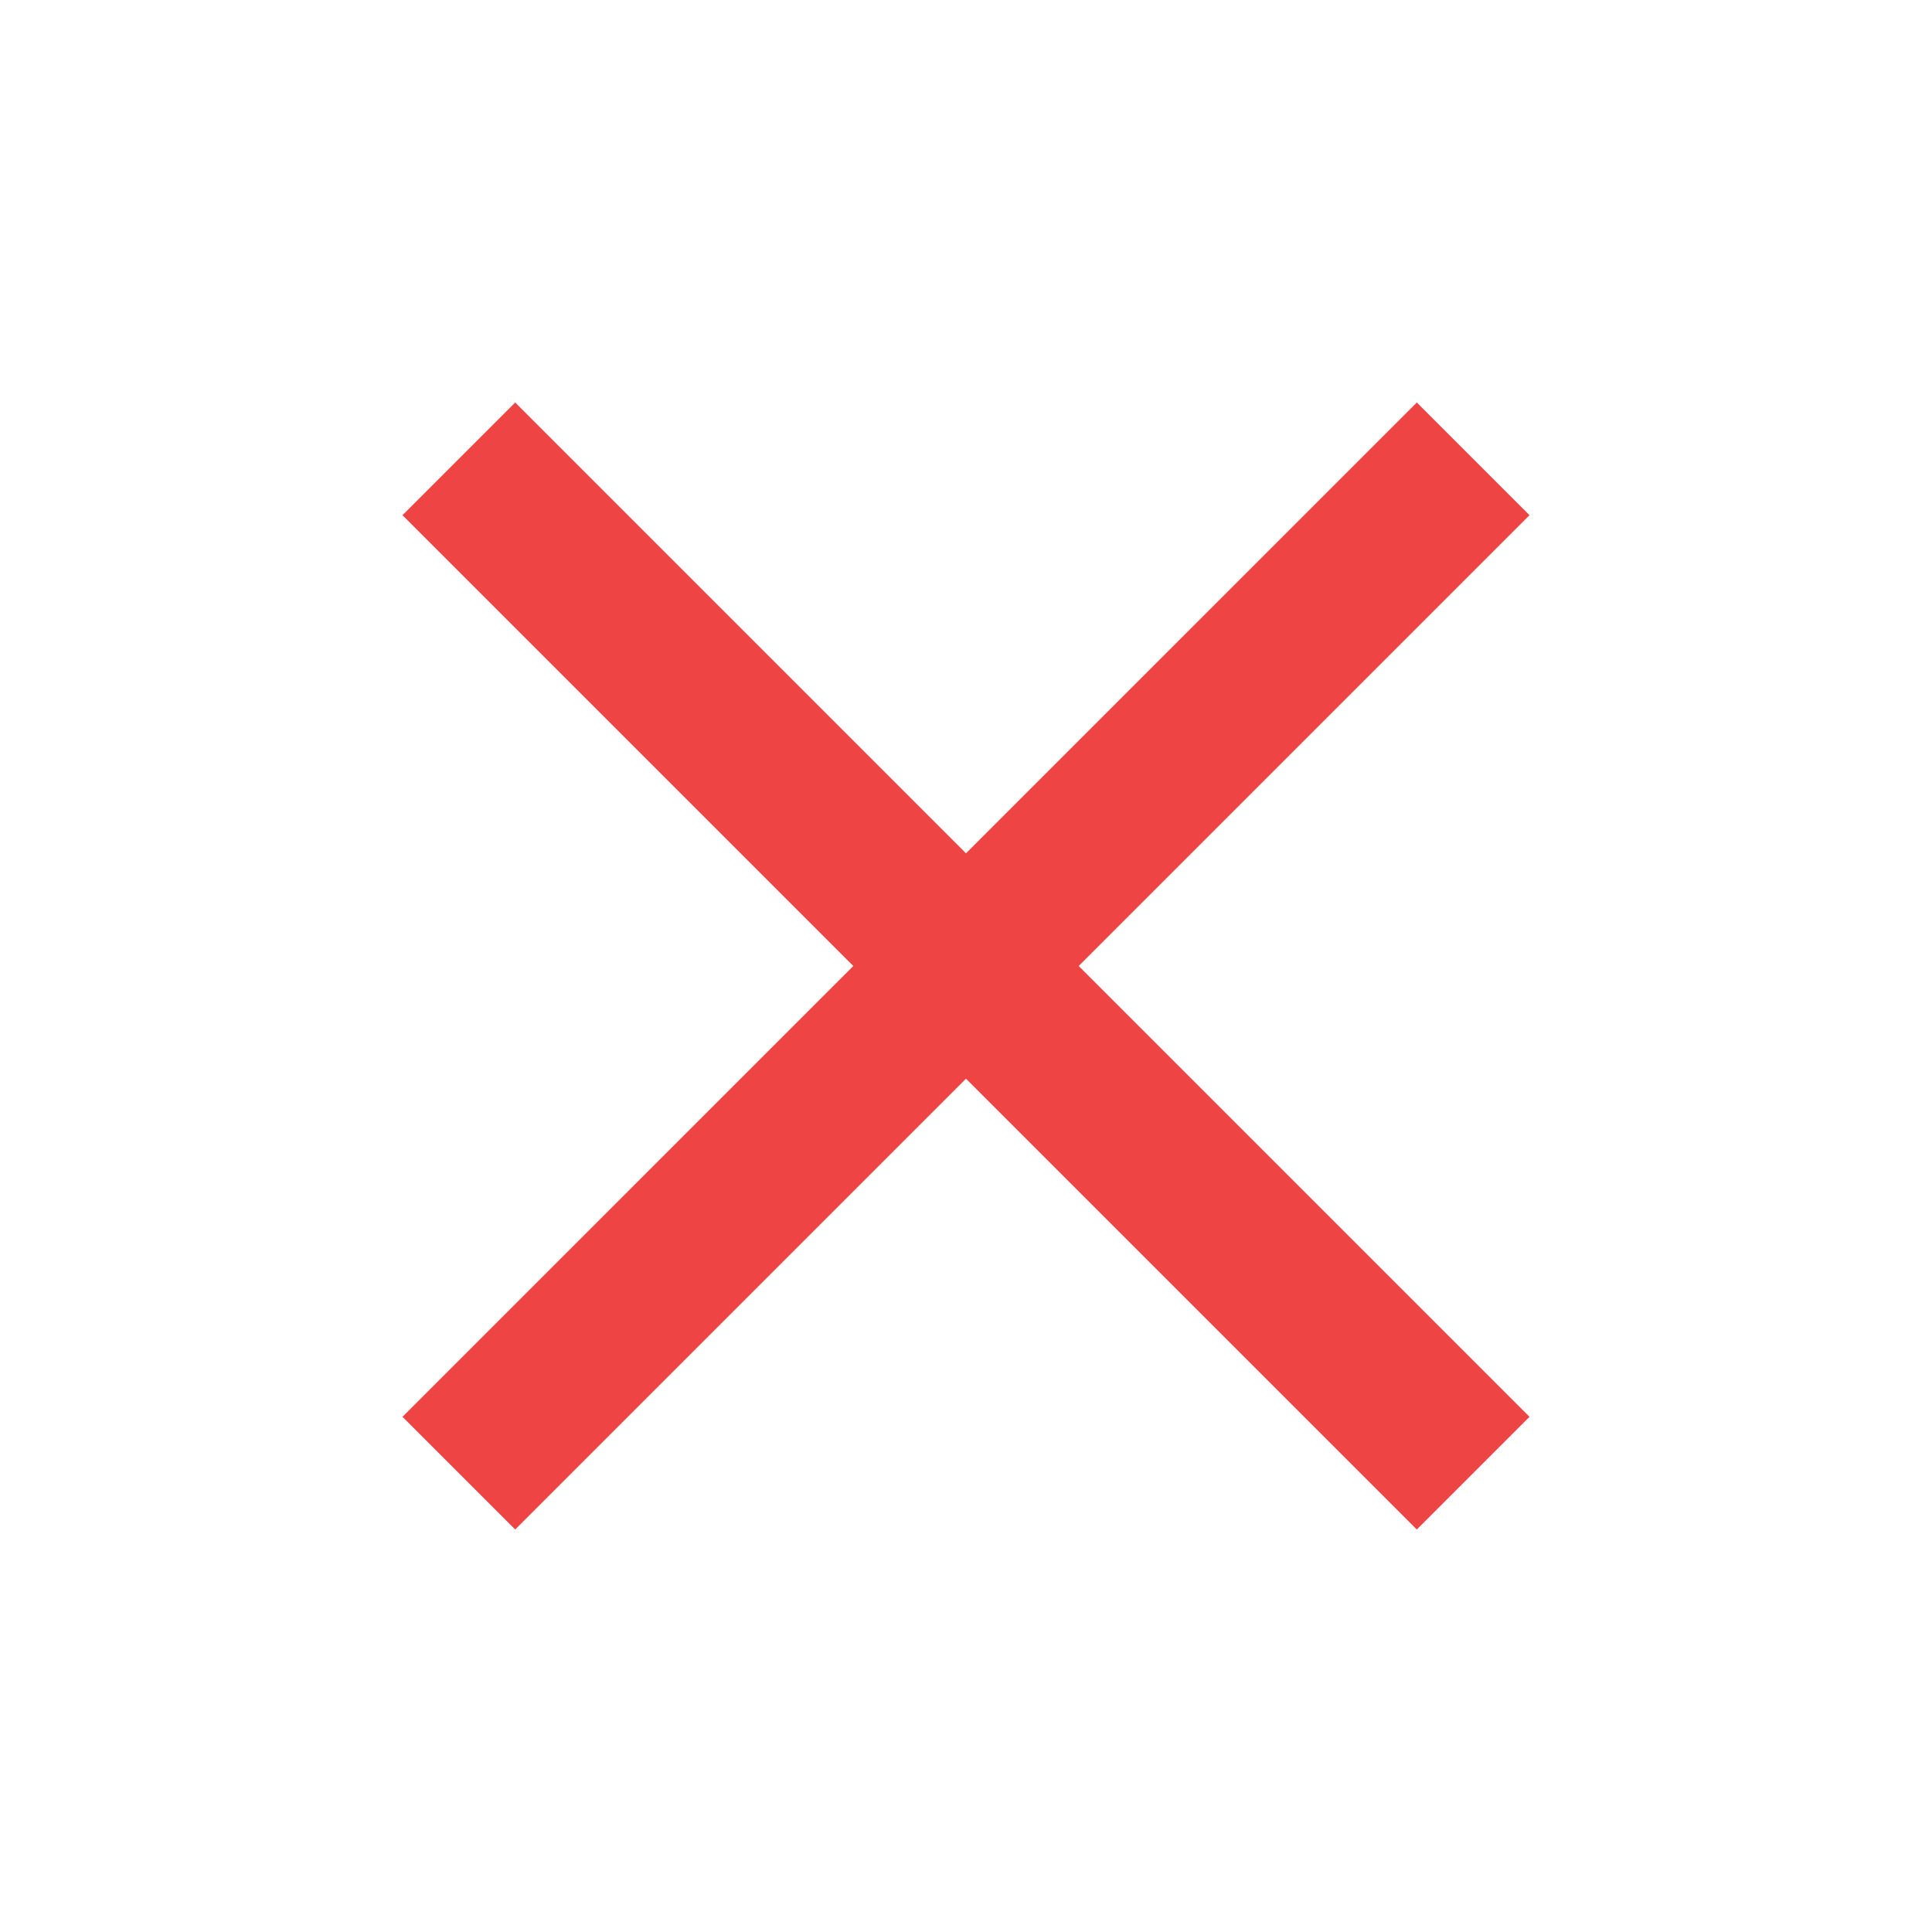
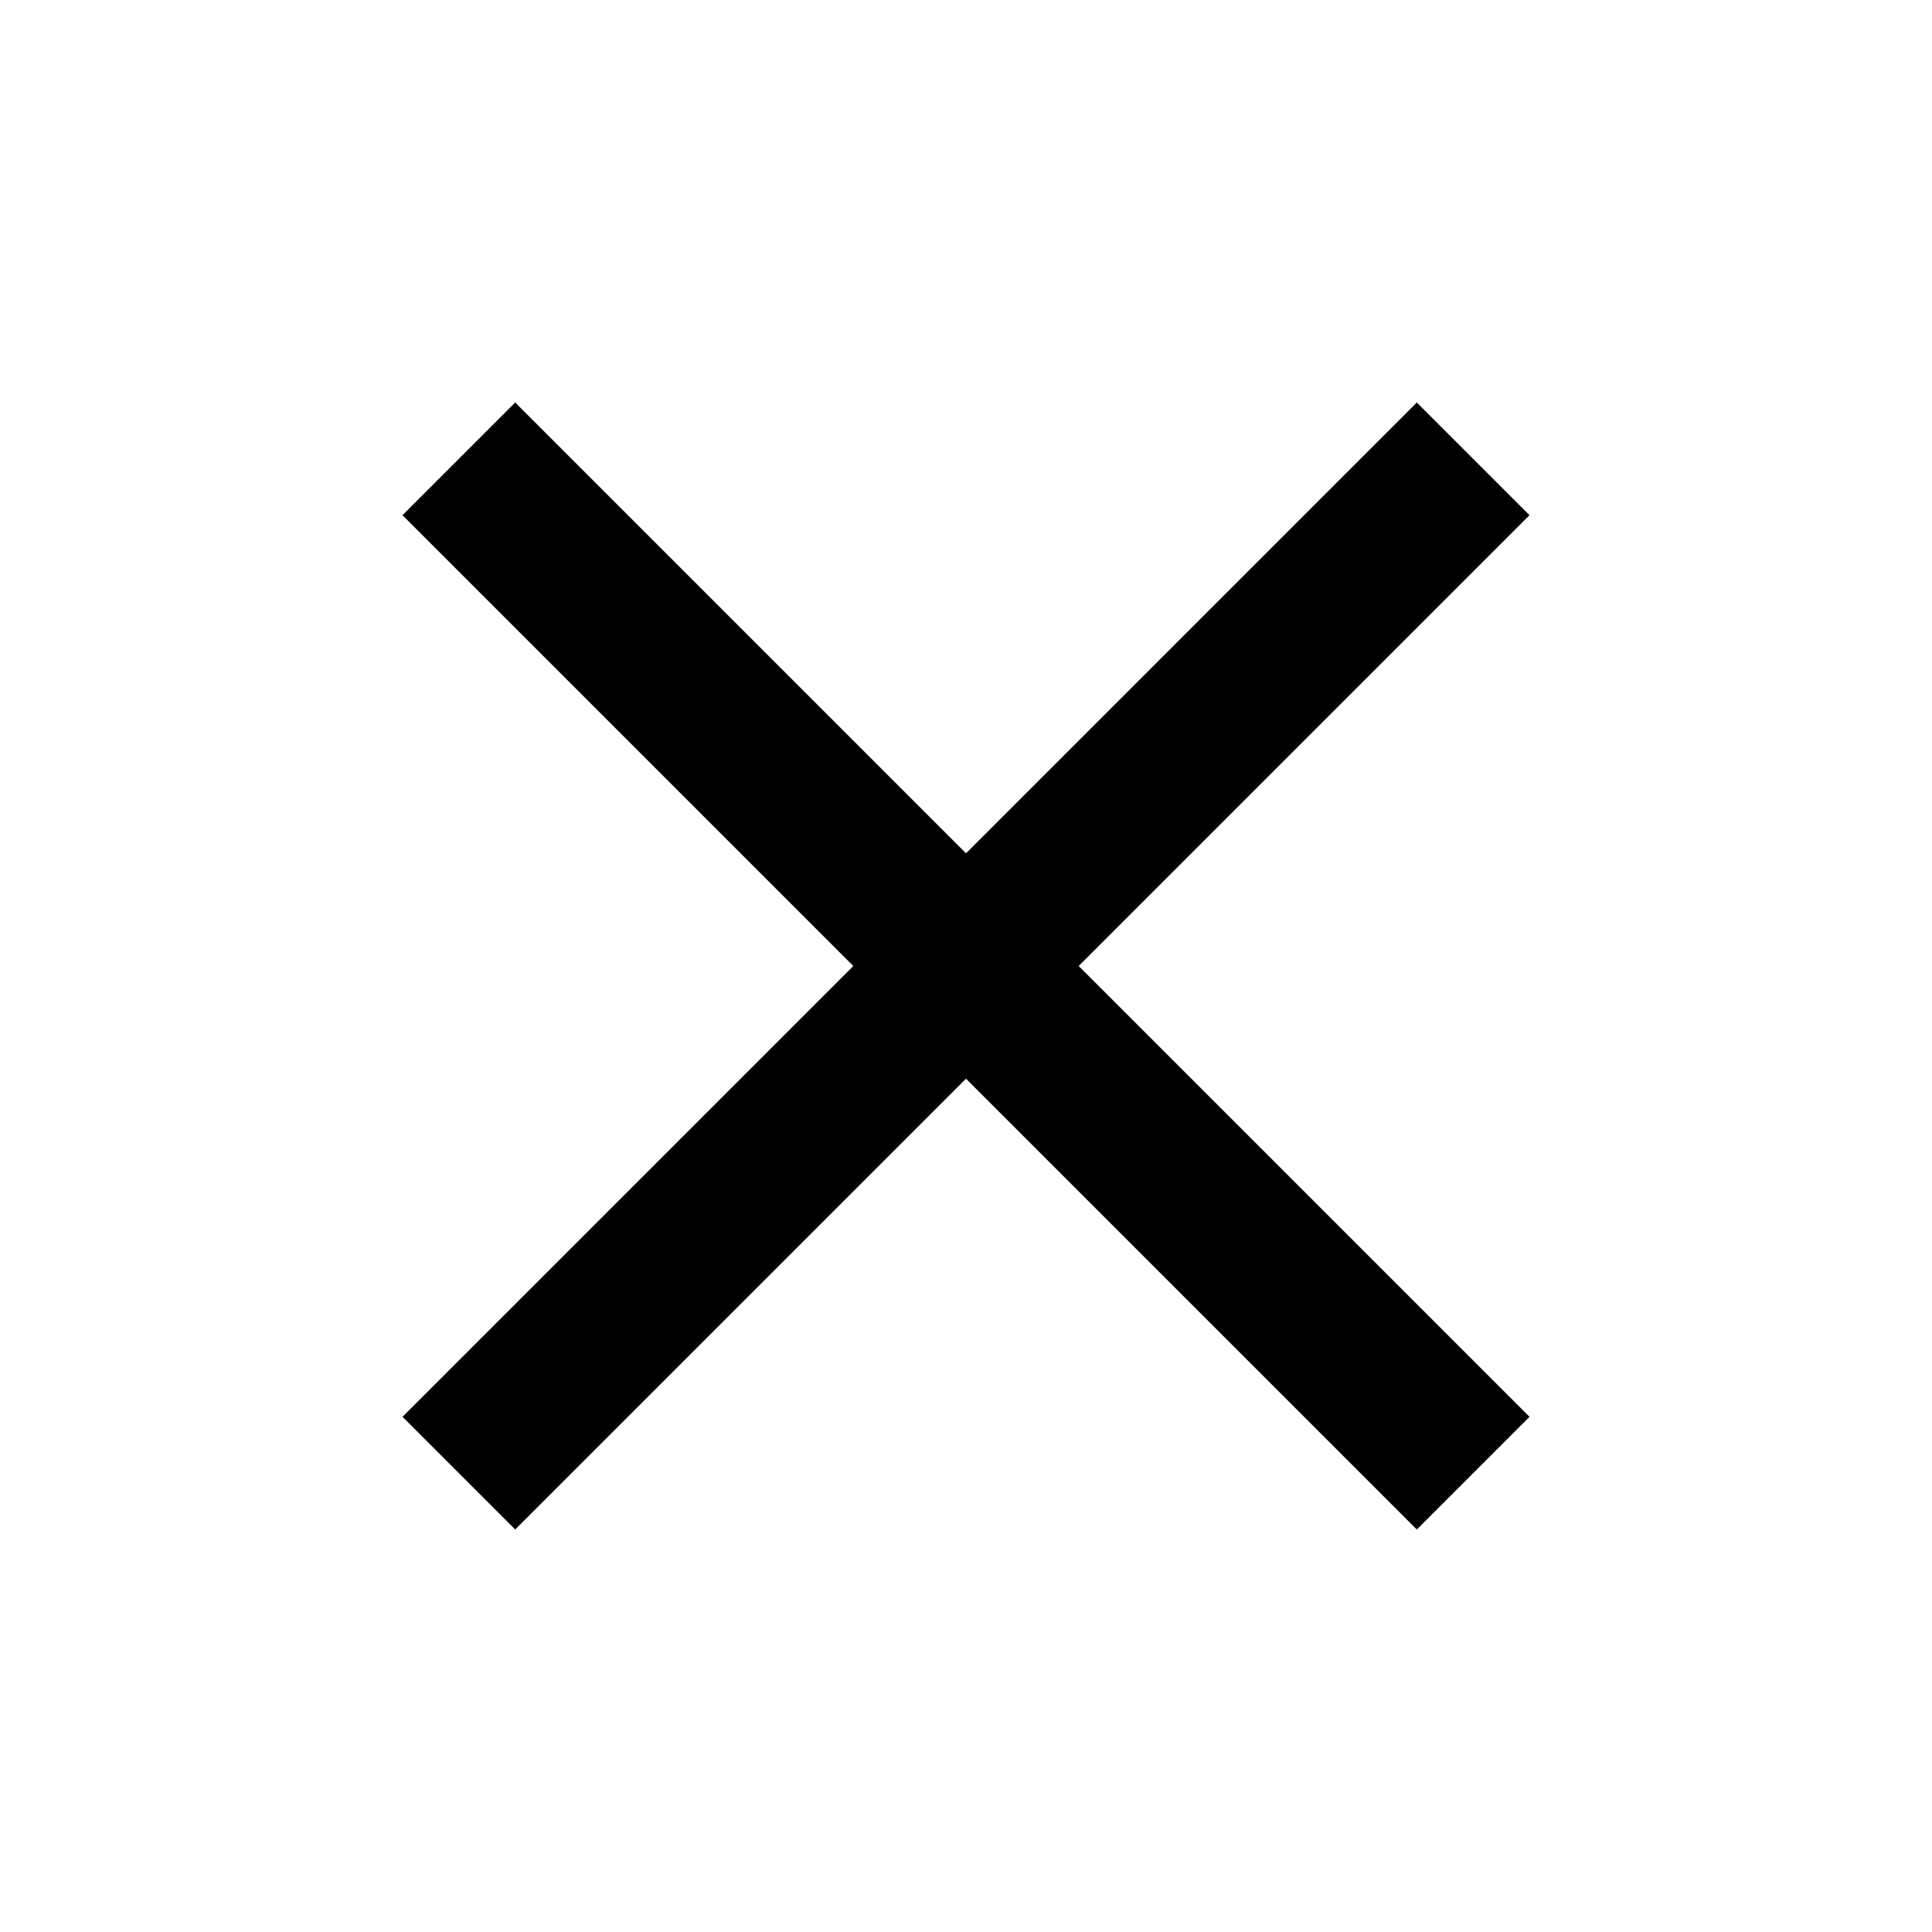
- <svg xmlns="http://www.w3.org/2000/svg" height="24px" viewBox="0 -960 960 960" width="24px" fill="#ef4444">
+ <svg xmlns="http://www.w3.org/2000/svg" height="24px" viewBox="0 -960 960 960" width="24px" fill="currentColor">
  <path d="m256-200-56-56 224-224-224-224 56-56 224 224 224-224 56 56-224 224 224 224-56 56-224-224-224 224Z" />
</svg>
